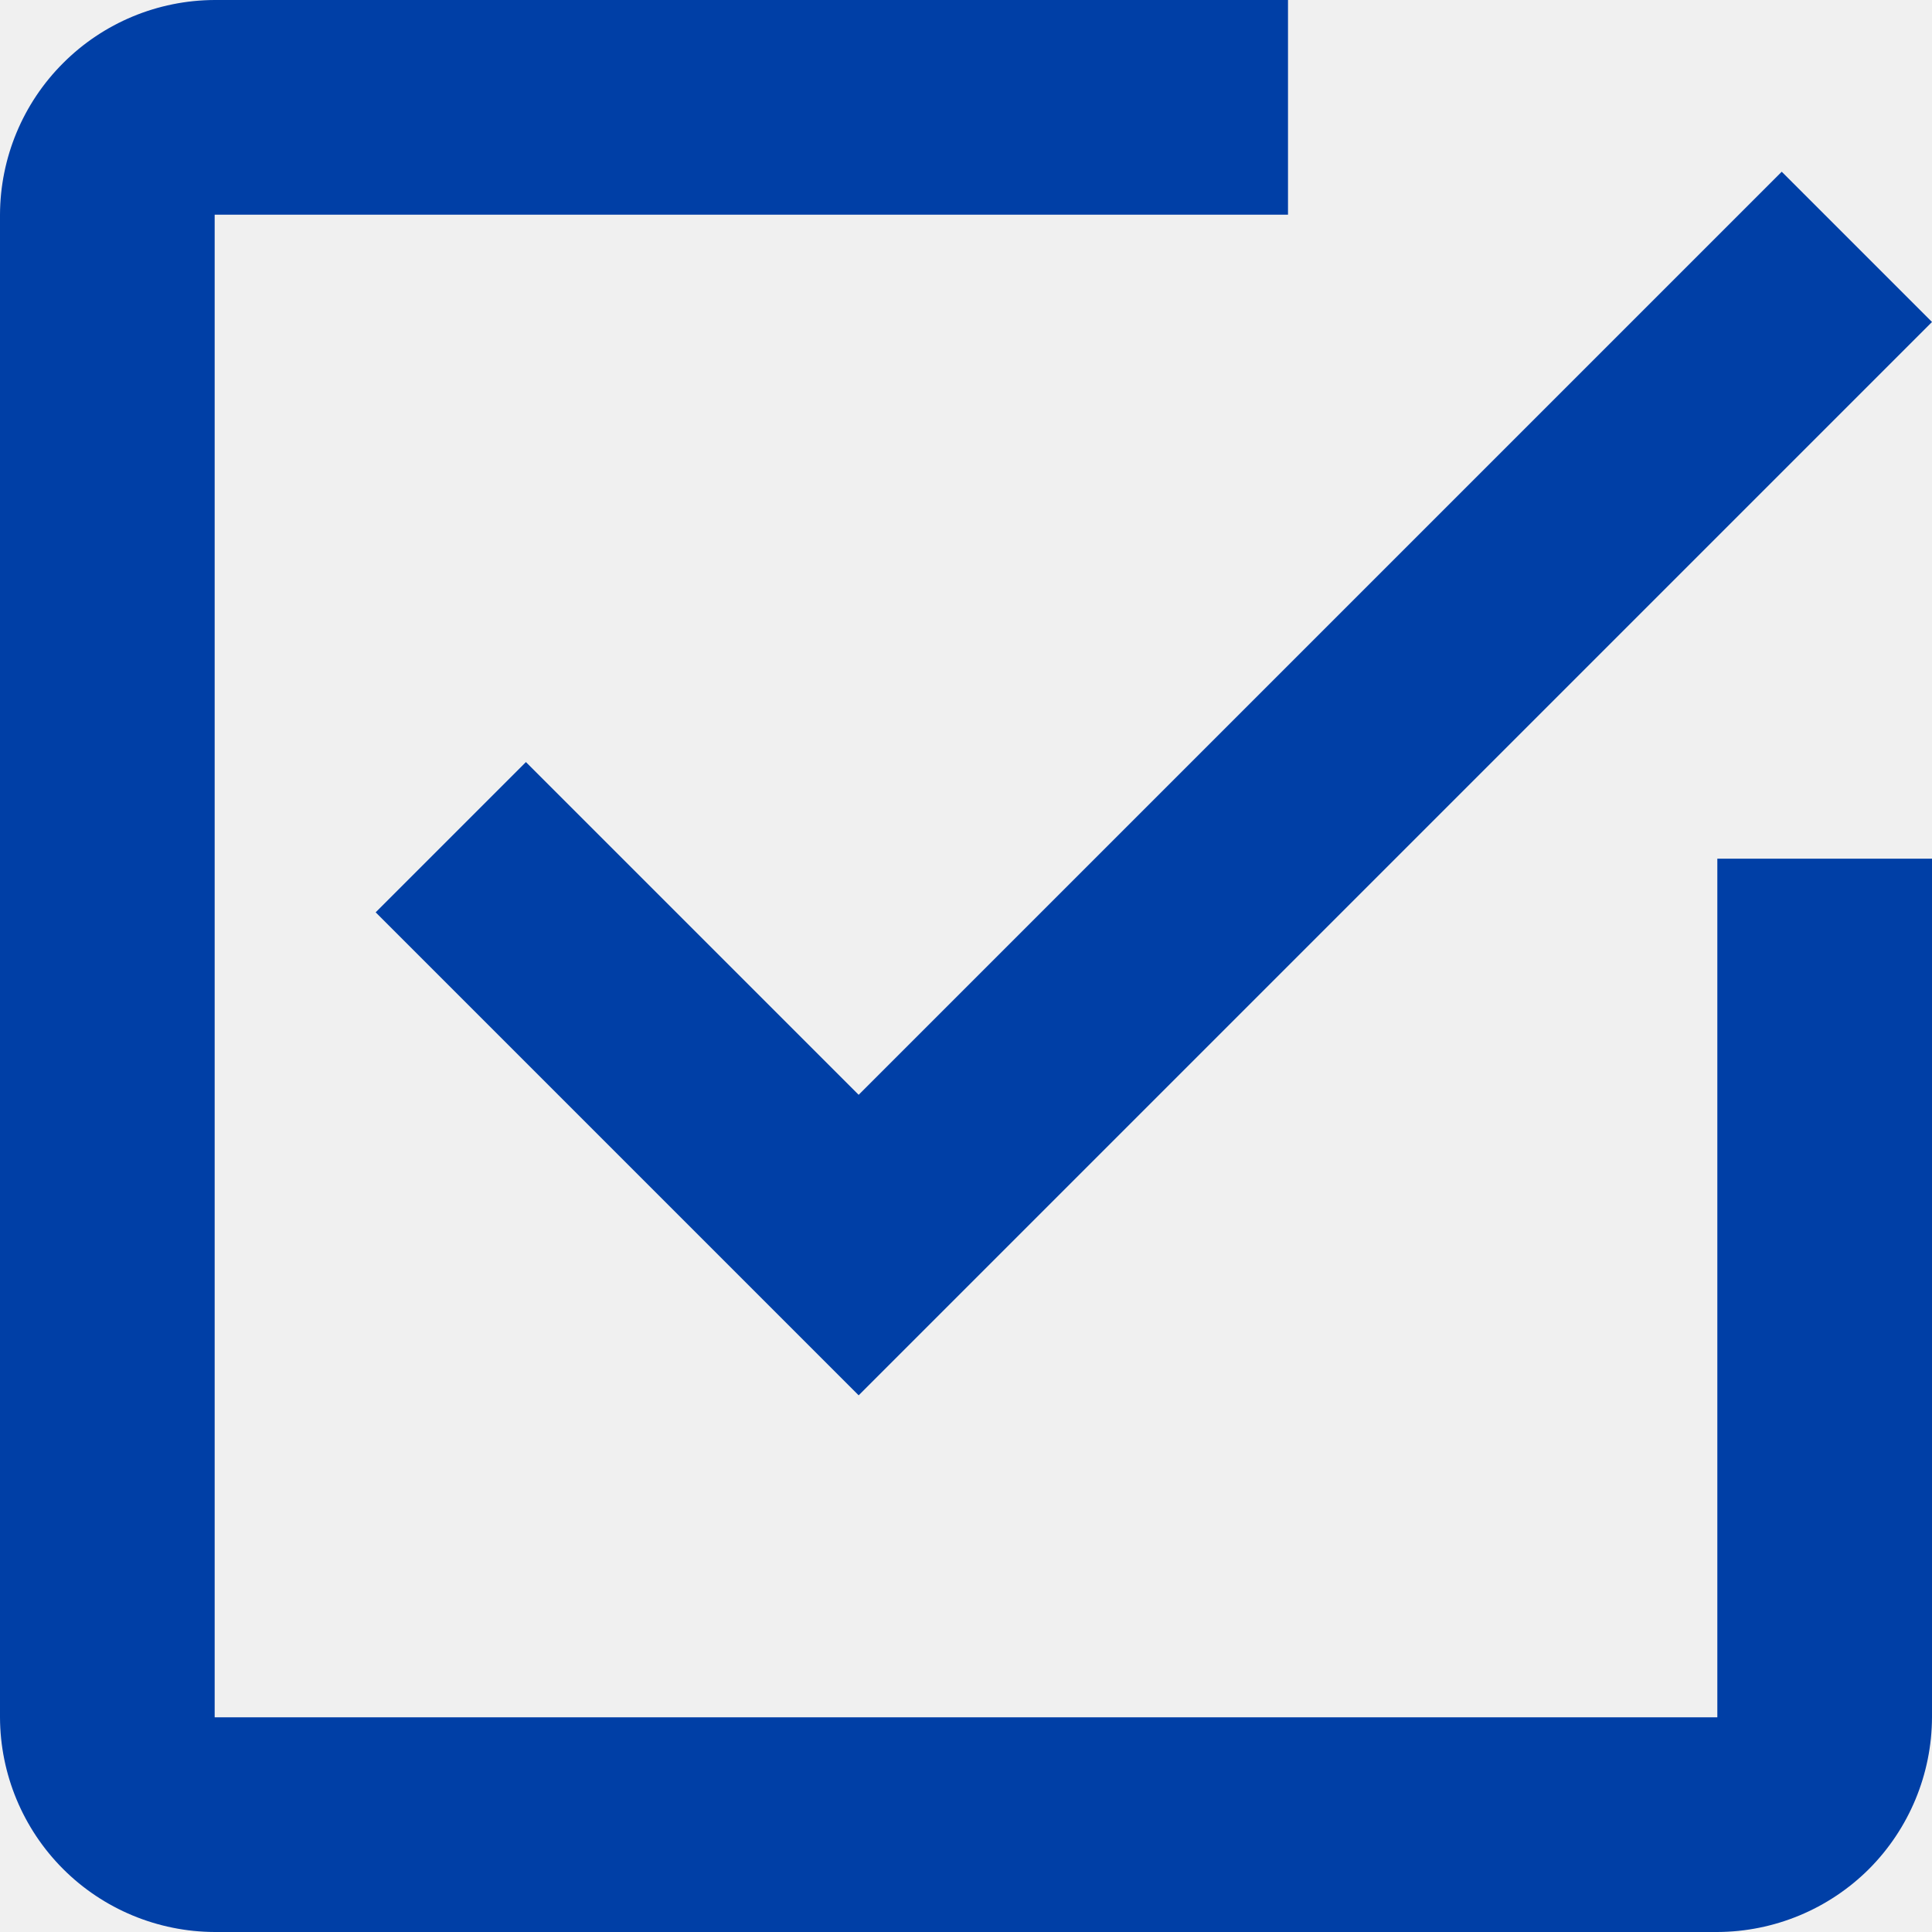
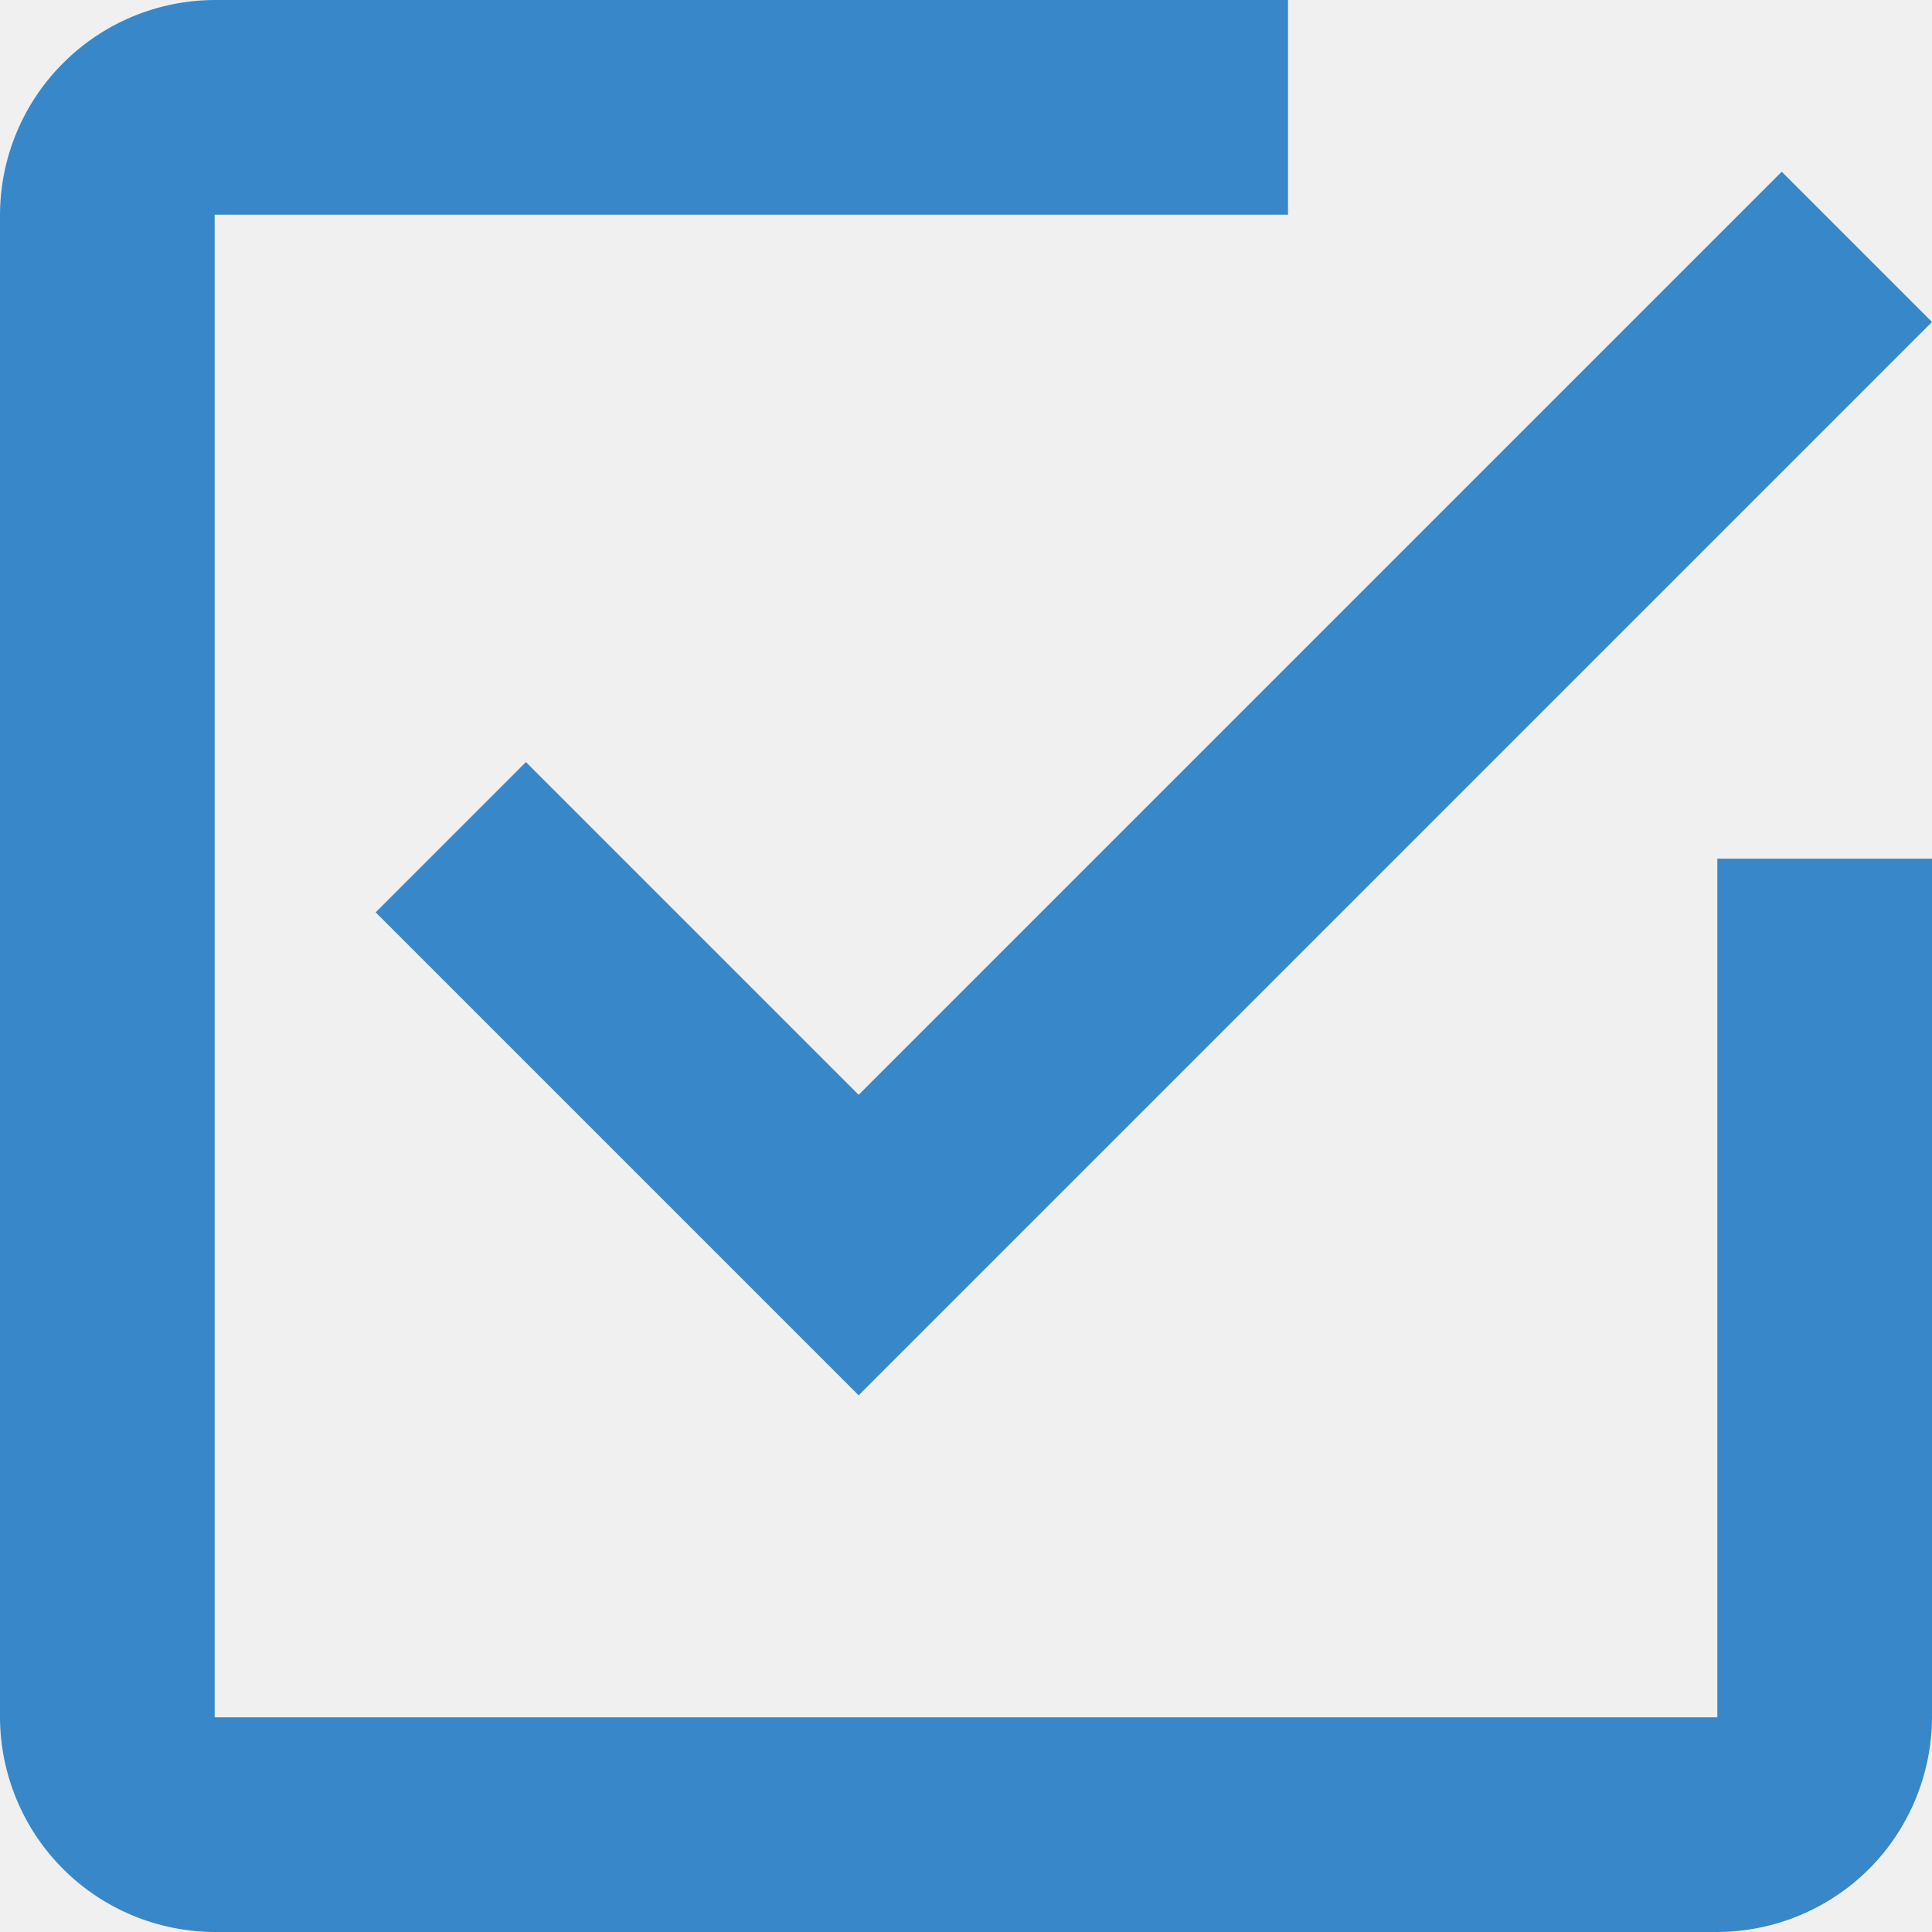
<svg xmlns="http://www.w3.org/2000/svg" width="18" height="18" viewBox="0 0 18 18" fill="none">
  <g clip-path="url(#clip0_168_312)">
-     <path fill-rule="evenodd" clip-rule="evenodd" d="M4.9 7.1L3.5 8.5L8 13L18 3L16.6 1.6L8 10.2L4.9 7.1ZM16 16H2V2H12V0H2C1.47 0.002 0.962 0.213 0.588 0.588C0.213 0.962 0.002 1.47 0 2L0 16C0.002 16.53 0.213 17.038 0.588 17.413C0.962 17.787 1.47 17.998 2 18H16C16.53 17.998 17.038 17.787 17.413 17.413C17.787 17.038 17.998 16.53 18 16V8H16V16Z" fill="#003FA6" />
+     <path fill-rule="evenodd" clip-rule="evenodd" d="M4.9 7.1L3.5 8.5L8 13L18 3L16.6 1.6L8 10.2L4.9 7.1ZM16 16H2V2H12V0H2C1.47 0.002 0.962 0.213 0.588 0.588C0.213 0.962 0.002 1.47 0 2L0 16C0.002 16.53 0.213 17.038 0.588 17.413C0.962 17.787 1.47 17.998 2 18H16C16.53 17.998 17.038 17.787 17.413 17.413C17.787 17.038 17.998 16.53 18 16V8H16V16Z" fill="#3887C8" />
  </g>
  <defs>
    <clipPath id="clip0_168_312">
      <rect width="18" height="18" fill="white" />
    </clipPath>
  </defs>
</svg>
